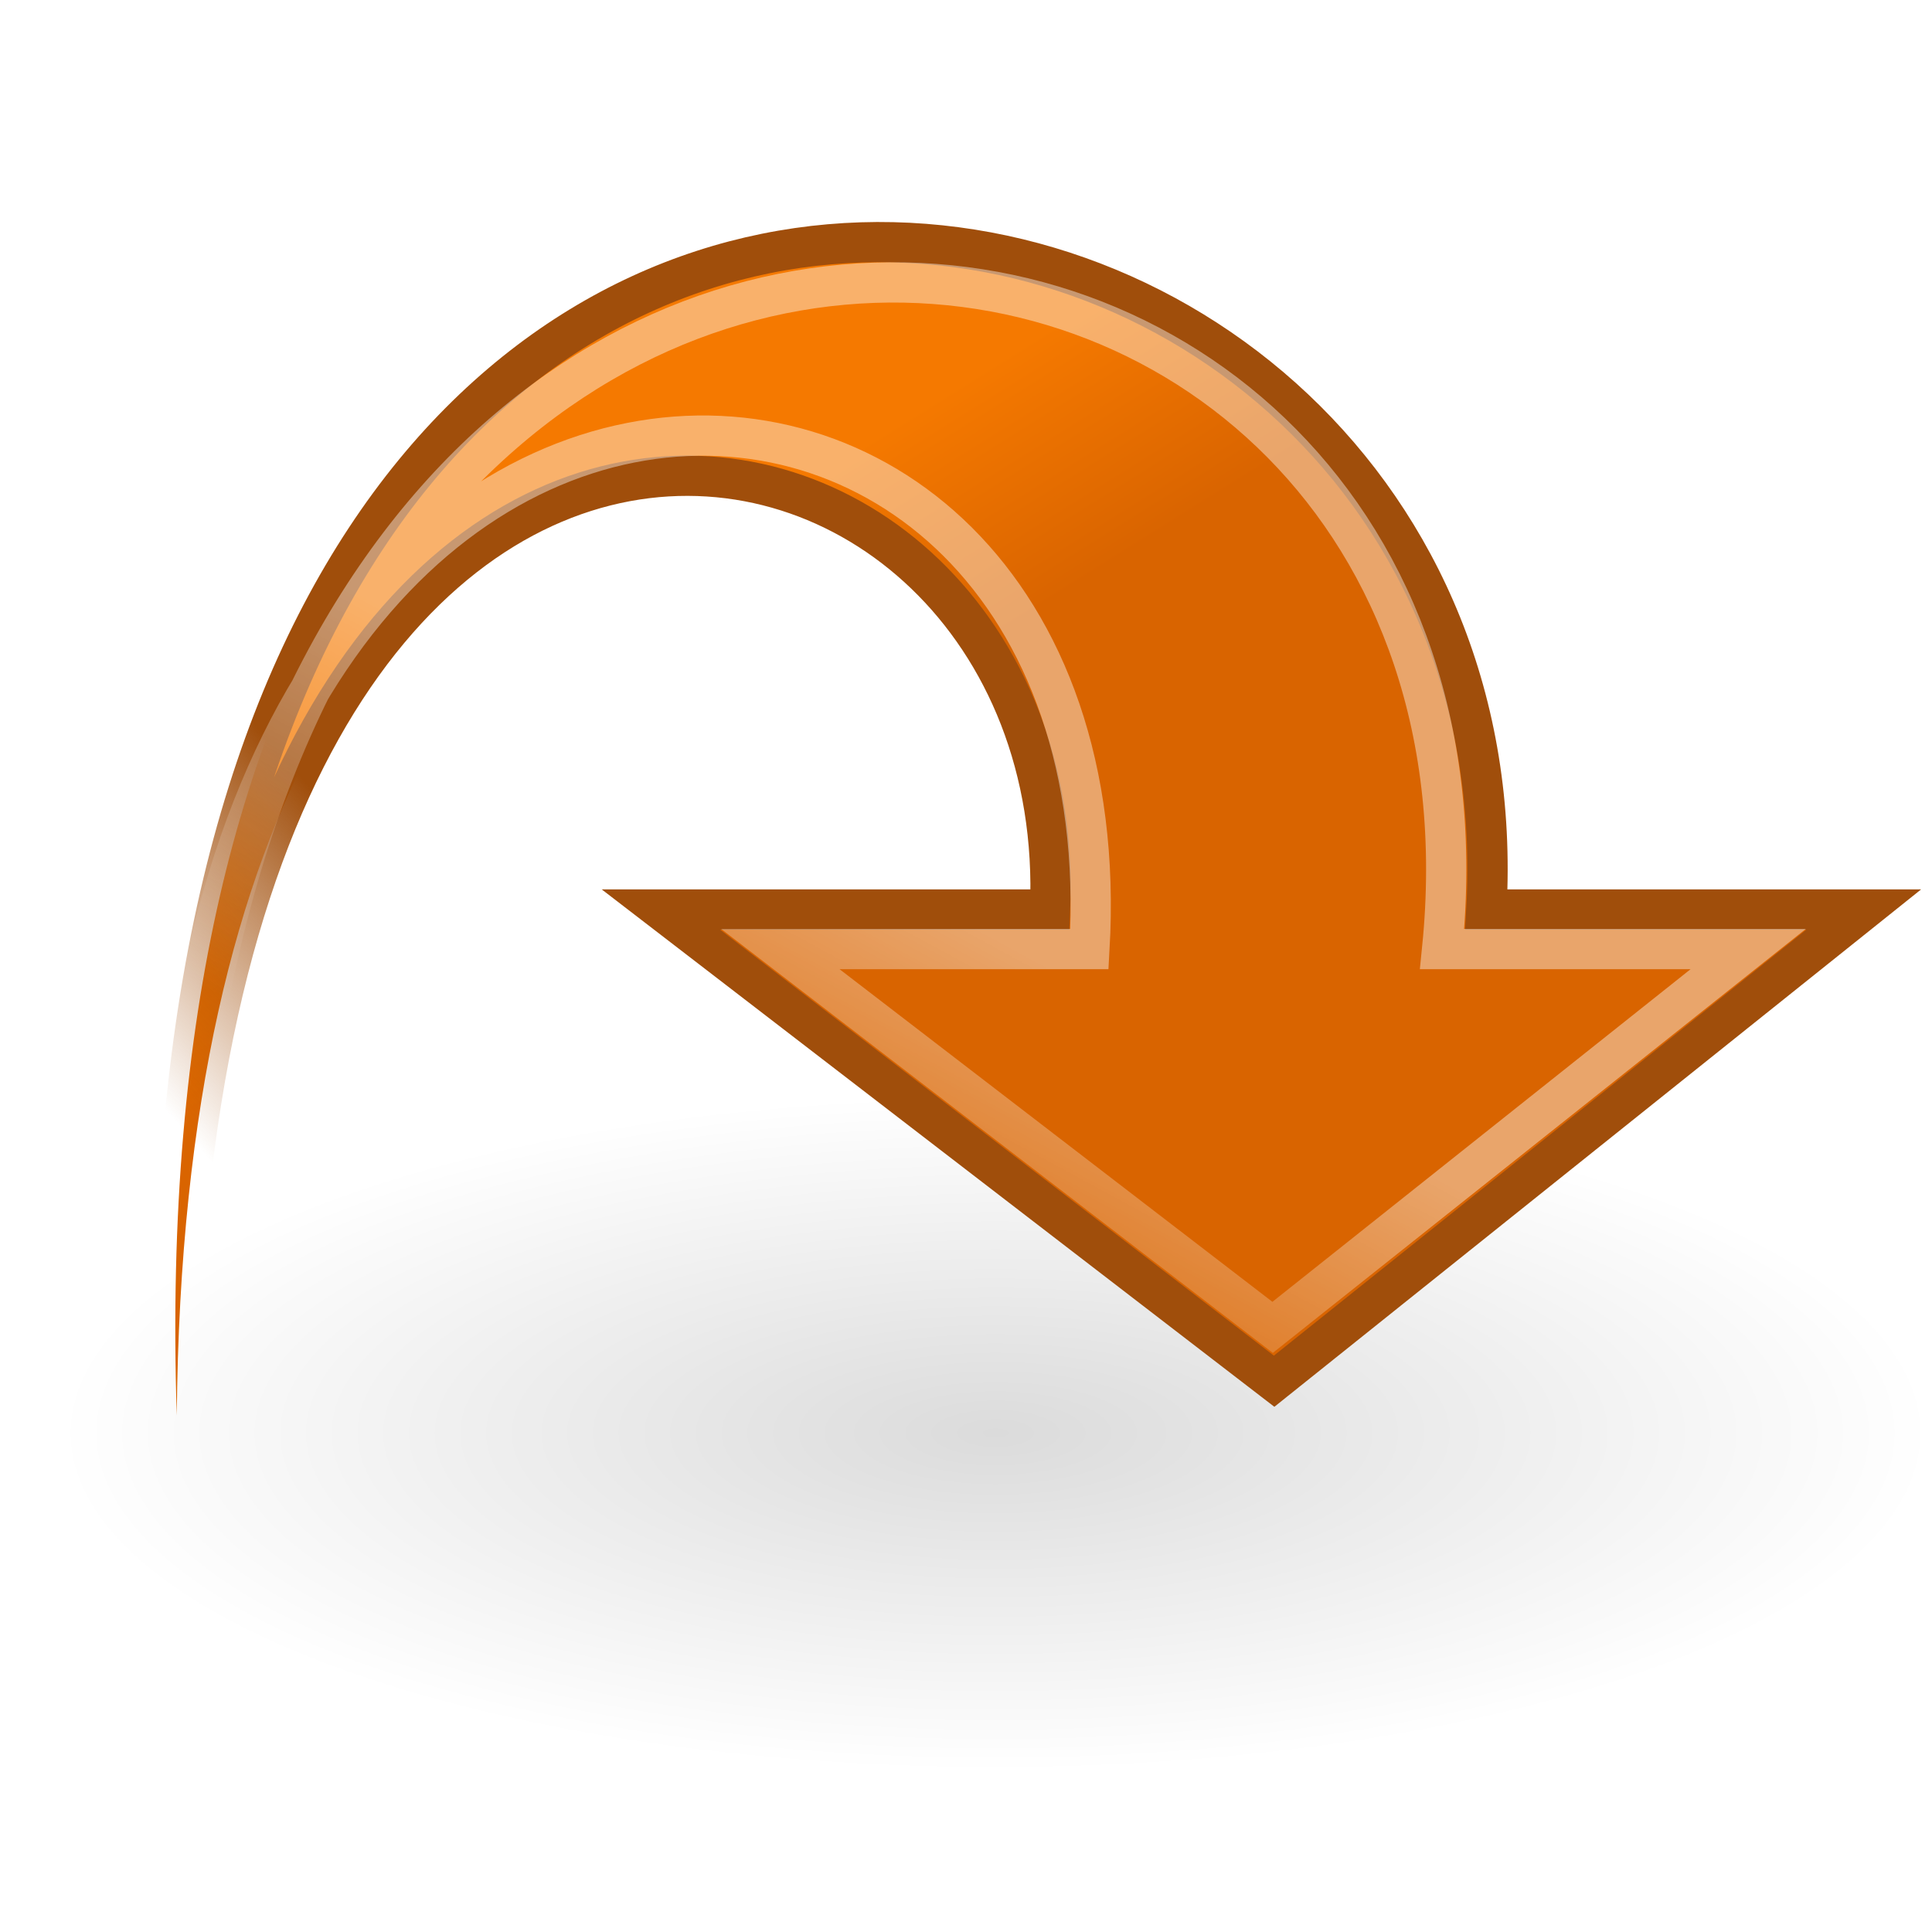
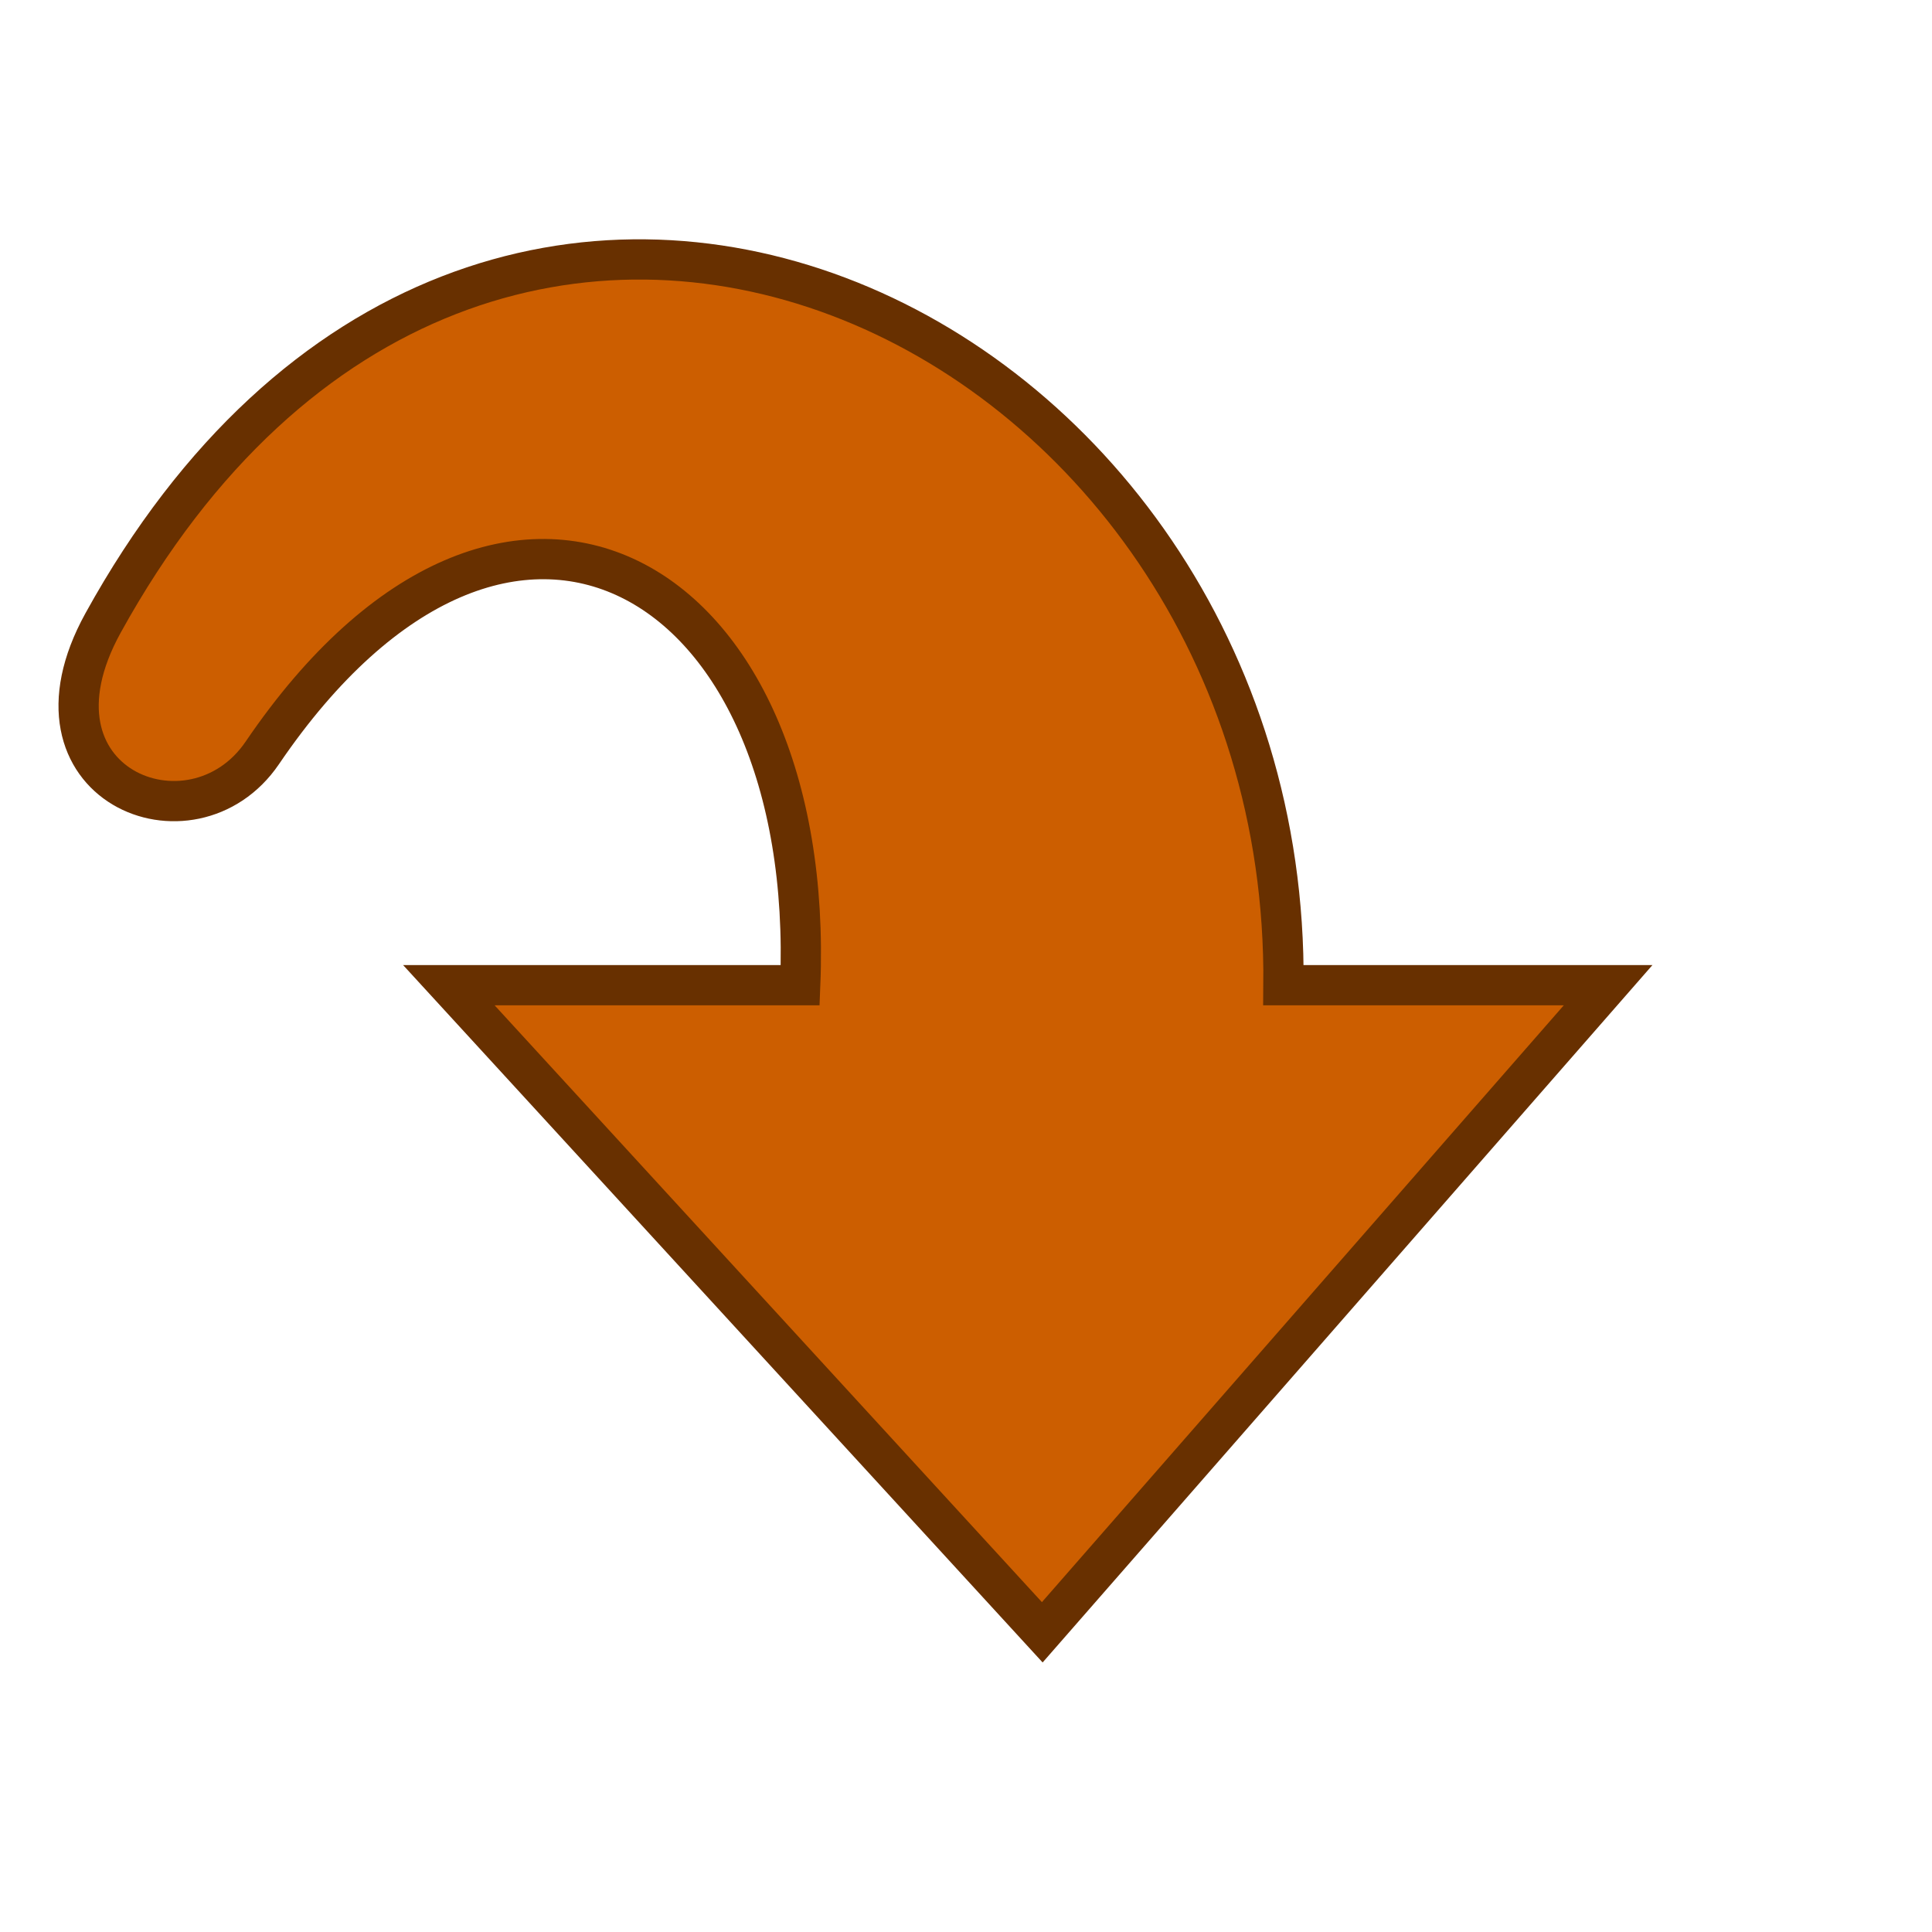
- <svg xmlns="http://www.w3.org/2000/svg" xmlns:xlink="http://www.w3.org/1999/xlink" id="svg11300" height="48px" width="48px">
+ <svg xmlns="http://www.w3.org/2000/svg" xmlns:xlink="http://www.w3.org/1999/xlink" width="48" height="48" id="svg11300" version="1.0">
  <defs id="defs3">
-     <linearGradient id="linearGradient2253">
-       <stop style="stop-color:#d96400;stop-opacity:1" offset="0" id="stop2255" />
-       <stop id="stop2257" offset="1" style="stop-color:#f57900;stop-opacity:1;" />
+     <linearGradient id="linearGradient1913">
+       <stop style="stop-color:#73d216;stop-opacity:1" offset="0" id="stop1915" />
+       <stop style="stop-color:#8ae234;stop-opacity:1" offset="1" id="stop1917" />
    </linearGradient>
-     <linearGradient id="linearGradient2702">
-       <stop style="stop-color:#a04e0b;stop-opacity:1" offset="0" id="stop2704" />
-       <stop style="stop-color:#a04e0b;stop-opacity:0" offset="1" id="stop2706" />
+     <linearGradient id="linearGradient5891">
+       <stop style="stop-color:#ffffff;stop-opacity:1;" offset="0" id="stop5893" />
+       <stop style="stop-color:#ffffff;stop-opacity:0;" offset="1" id="stop5895" />
    </linearGradient>
-     <linearGradient id="linearGradient2187">
-       <stop style="stop-color:#ffffff;stop-opacity:1;" offset="0" id="stop2189" />
-       <stop style="stop-color:#ffffff;stop-opacity:0;" offset="1" id="stop2191" />
+     <linearGradient id="linearGradient5132">
+       <stop style="stop-color:white;stop-opacity:1;" offset="0" id="stop5134" />
+       <stop style="stop-color:white;stop-opacity:0;" offset="1" id="stop5136" />
    </linearGradient>
    <linearGradient id="linearGradient8662">
-       <stop id="stop8664" offset="0" style="stop-color:#000000;stop-opacity:1;" />
-       <stop id="stop8666" offset="1" style="stop-color:#000000;stop-opacity:0;" />
+       <stop style="stop-color:#000000;stop-opacity:1;" offset="0" id="stop8664" />
+       <stop style="stop-color:#000000;stop-opacity:0;" offset="1" id="stop8666" />
    </linearGradient>
-     <radialGradient gradientUnits="userSpaceOnUse" gradientTransform="matrix(1,0,0,0.536723,-1.160225e-14,16.87306)" r="15.645" fy="36.421" fx="24.837" cy="36.421" cx="24.837" id="radialGradient8668" xlink:href="#linearGradient8662" />
-     <linearGradient xlink:href="#linearGradient2253" id="linearGradient2167" x1="22" y1="16.642" x2="19.377" y2="12.448" gradientUnits="userSpaceOnUse" gradientTransform="matrix(1.171926,0,0,1.171926,-4.674553,-1.427903)" spreadMethod="pad" />
-     <linearGradient xlink:href="#linearGradient2187" id="linearGradient2193" x1="14.296" y1="15.231" x2="10.022" y2="23.105" gradientUnits="userSpaceOnUse" gradientTransform="matrix(1.171926,0,0,1.171926,-4.674553,-1.427903)" />
-     <linearGradient xlink:href="#linearGradient2702" id="linearGradient2708" x1="12.106" y1="24.59" x2="6.106" y2="29.84" gradientUnits="userSpaceOnUse" />
+     <radialGradient xlink:href="#linearGradient8662" id="radialGradient8668" cx="24.837" cy="36.421" fx="24.837" fy="36.421" r="15.645" gradientTransform="matrix(1,0,0,0.536723,0,16.87306)" gradientUnits="userSpaceOnUse" />
+     <linearGradient xlink:href="#linearGradient5132" id="linearGradient5138" x1="21.552" y1="29.205" x2="18.072" y2="55.692" gradientUnits="userSpaceOnUse" gradientTransform="matrix(-1,0,0,1,46.3986,0)" />
+     <linearGradient xlink:href="#linearGradient5891" id="linearGradient5897" x1="15.457" y1="8.734" x2="25.561" y2="13.526" gradientUnits="userSpaceOnUse" gradientTransform="matrix(1.430635,0,0,1.430157,-4.247352,2.354766)" />
  </defs>
  <g id="layer1">
-     <path transform="matrix(1.489736,0,0,-1.001252,-12.26794,72.07115)" d="M 40.482 36.421 A 15.645 8.397 0 1 1  9.192,36.421 A 15.645 8.397 0 1 1  40.482 36.421 z" id="path8660" style="opacity:0.141;color:#000000;fill:url(#radialGradient8668);fill-opacity:1;fill-rule:evenodd;stroke:none;stroke-width:1;stroke-linecap:butt;stroke-linejoin:miter;marker:none;marker-start:none;marker-mid:none;marker-end:none;stroke-miterlimit:10;stroke-dasharray:none;stroke-dashoffset:0;stroke-opacity:1;visibility:visible;display:inline;overflow:visible" />
-     <path style="opacity:1;color:#000000;fill:url(#linearGradient2167);fill-opacity:1.0;fill-rule:nonzero;stroke:url(#linearGradient2708);stroke-width:1;stroke-linecap:butt;stroke-linejoin:miter;marker:none;marker-start:none;marker-mid:none;marker-end:none;stroke-miterlimit:4;stroke-dasharray:none;stroke-dashoffset:0;stroke-opacity:1;visibility:visible;display:block;overflow:visible" d="M 4.392,35.164 C 3.071,-4.862 38.101,1.795 36.929,22.597 L 46.304,22.597 L 31.655,34.316 L 16.42,22.597 C 16.42,22.597 26.089,22.597 26.089,22.597 C 26.674,8.533 4.656,4.107 4.392,35.164 z " id="path1432" />
-     <path id="path2177" d="M 4.361,33.777 C 4.456,-2.299 38.008,2.041 35.829,23.579 L 43.434,23.579 L 31.618,32.978 L 19.387,23.579 C 19.387,23.579 27.067,23.579 27.067,23.579 C 28.106,5.508 3.199,4.706 4.361,33.777 z " style="opacity:0.418;color:#000000;fill:none;fill-opacity:1;fill-rule:nonzero;stroke:url(#linearGradient2193);stroke-width:1;stroke-linecap:butt;stroke-linejoin:miter;marker:none;marker-start:none;marker-mid:none;marker-end:none;stroke-miterlimit:4;stroke-dasharray:none;stroke-dashoffset:0;stroke-opacity:1;visibility:visible;display:block;overflow:visible" />
+     <path style="fill:#cc5e00;fill-opacity:1;fill-rule:nonzero;stroke:#683000;stroke-width:1;stroke-linecap:butt;stroke-linejoin:miter;stroke-miterlimit:4;stroke-opacity:1;stroke-dasharray:none;stroke-dashoffset:0;marker:none;visibility:visible;display:block;overflow:visible" d="M 2.56,15.479 C 12.011,-1.662 32.044,7.99 31.887,24.477 l 8.066,0 L 25.895,40.554 11.152,24.477 c 0,0 8.729,0 8.729,0 C 20.296,14.242 12.614,9.735 6.517,18.705 4.772,21.272 0.346,19.493 2.56,15.479 z" id="path1432" />
  </g>
</svg>
